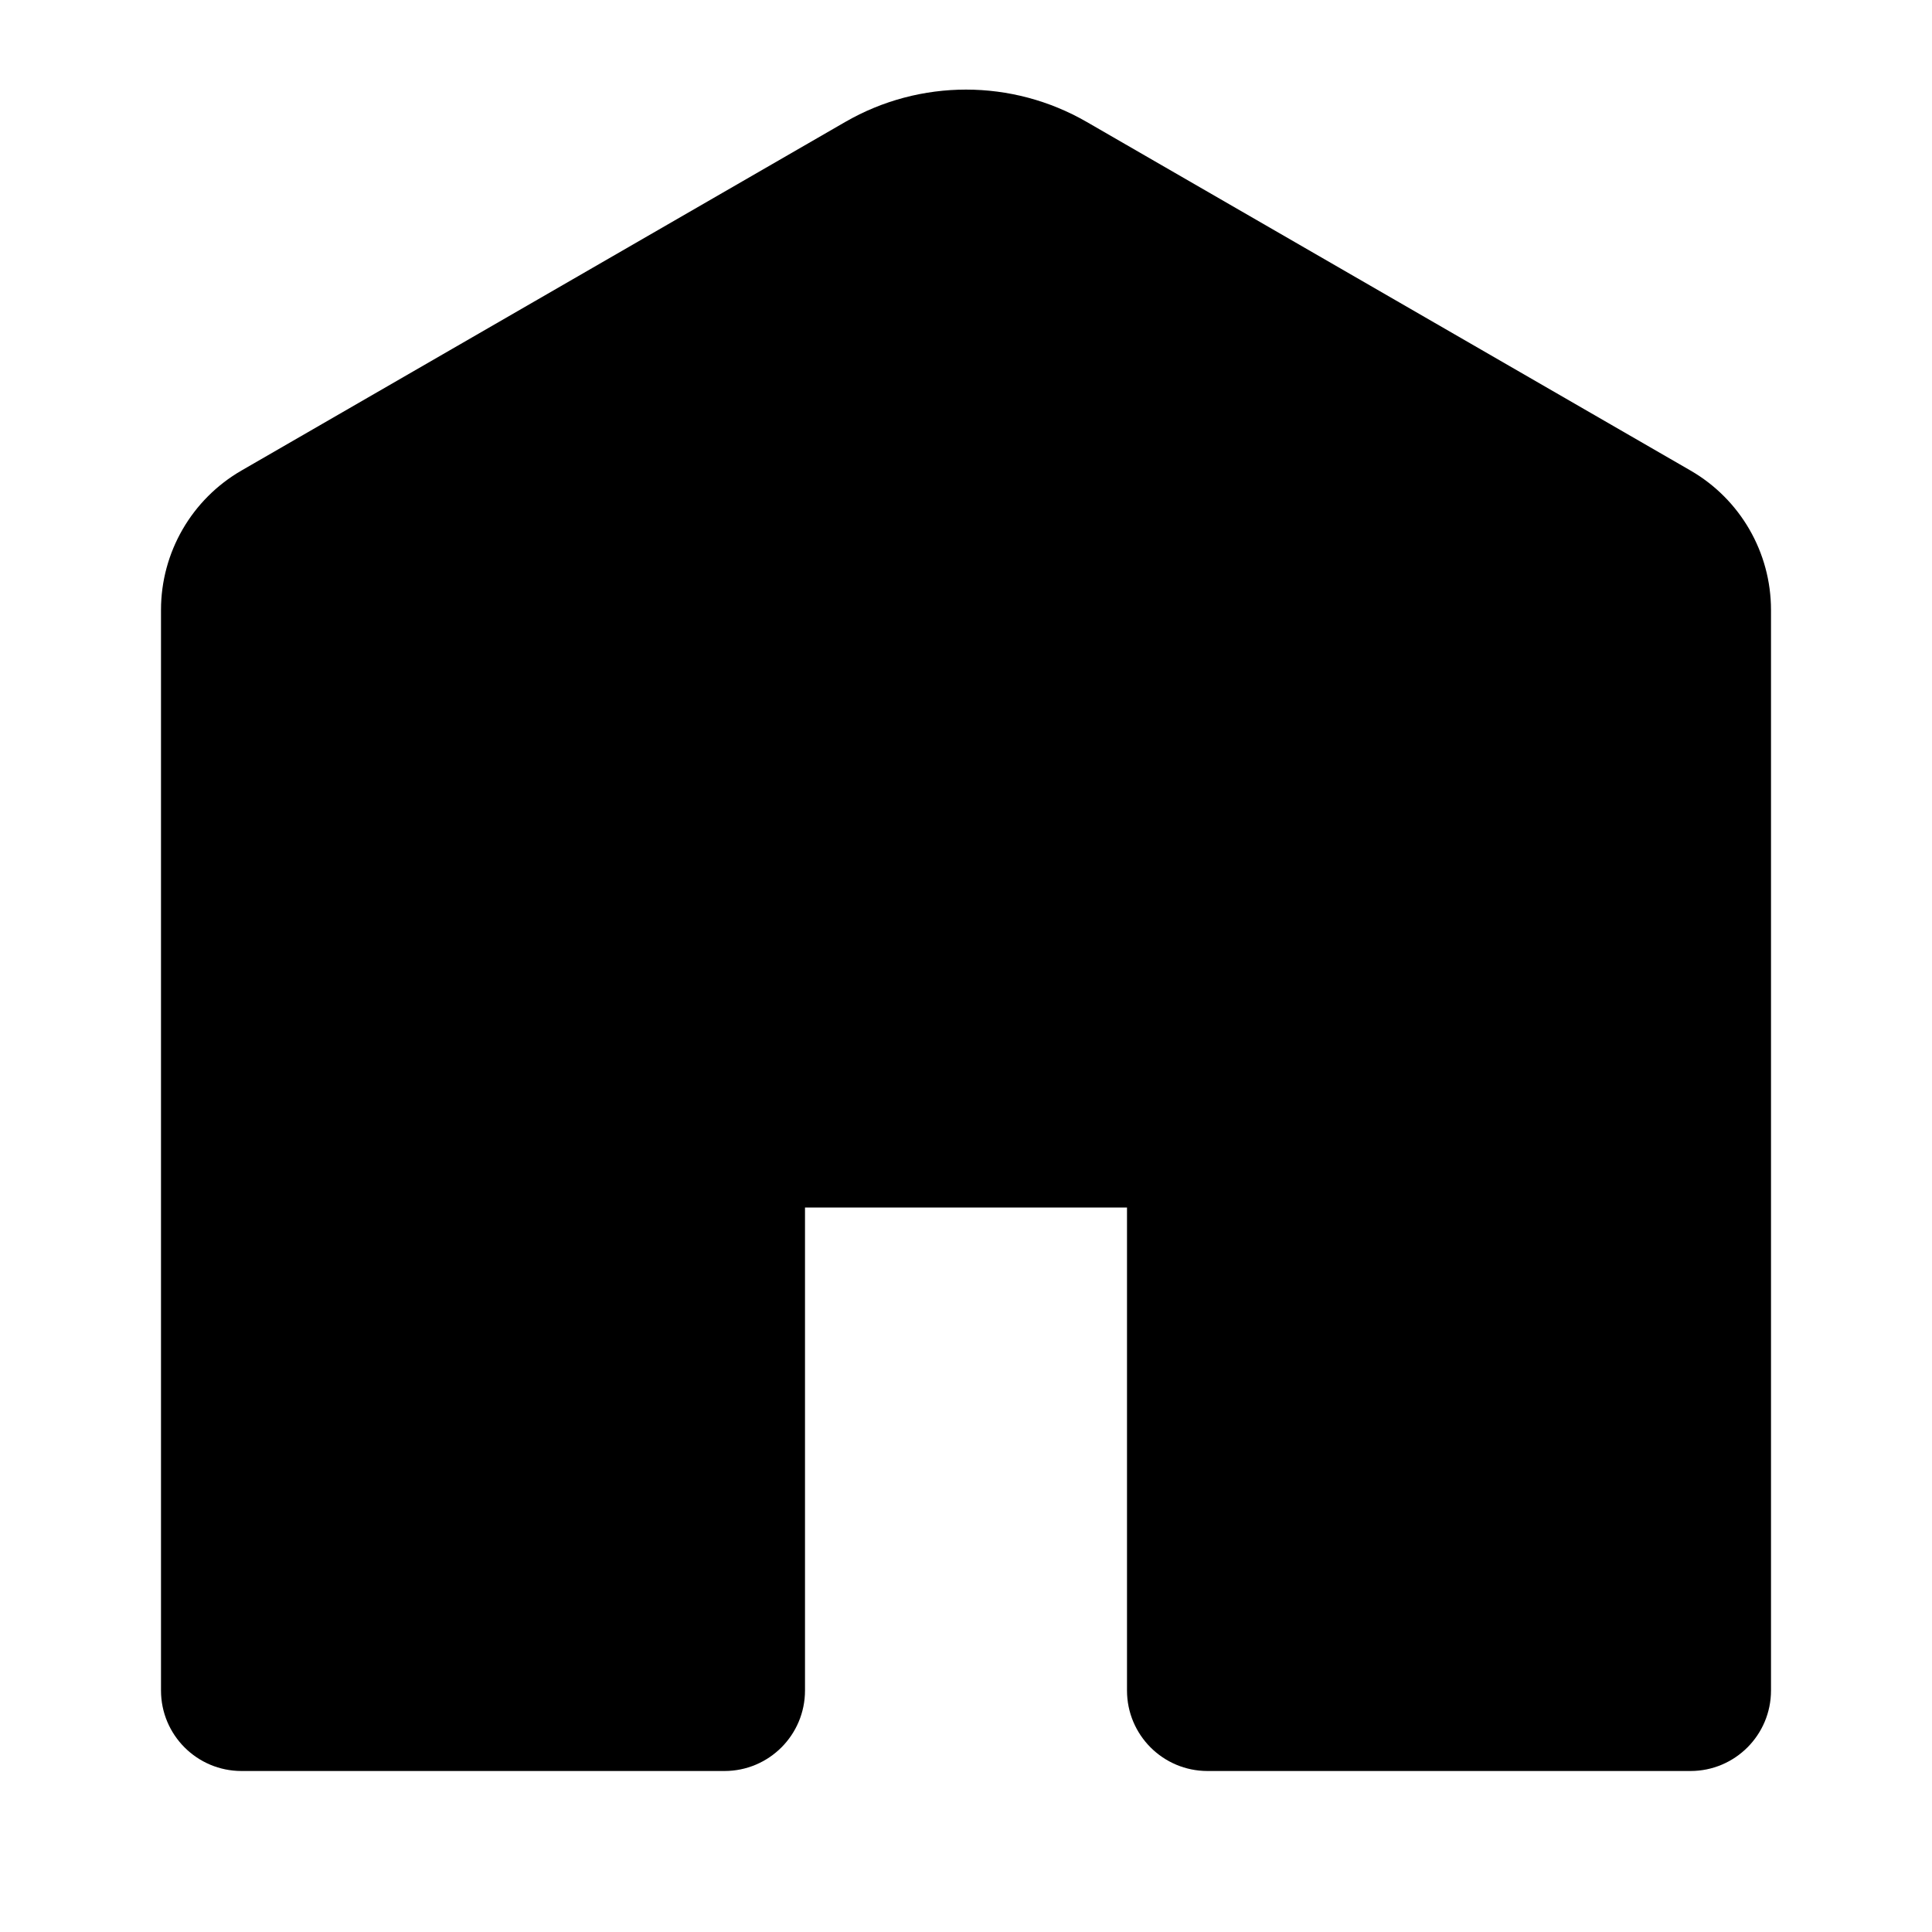
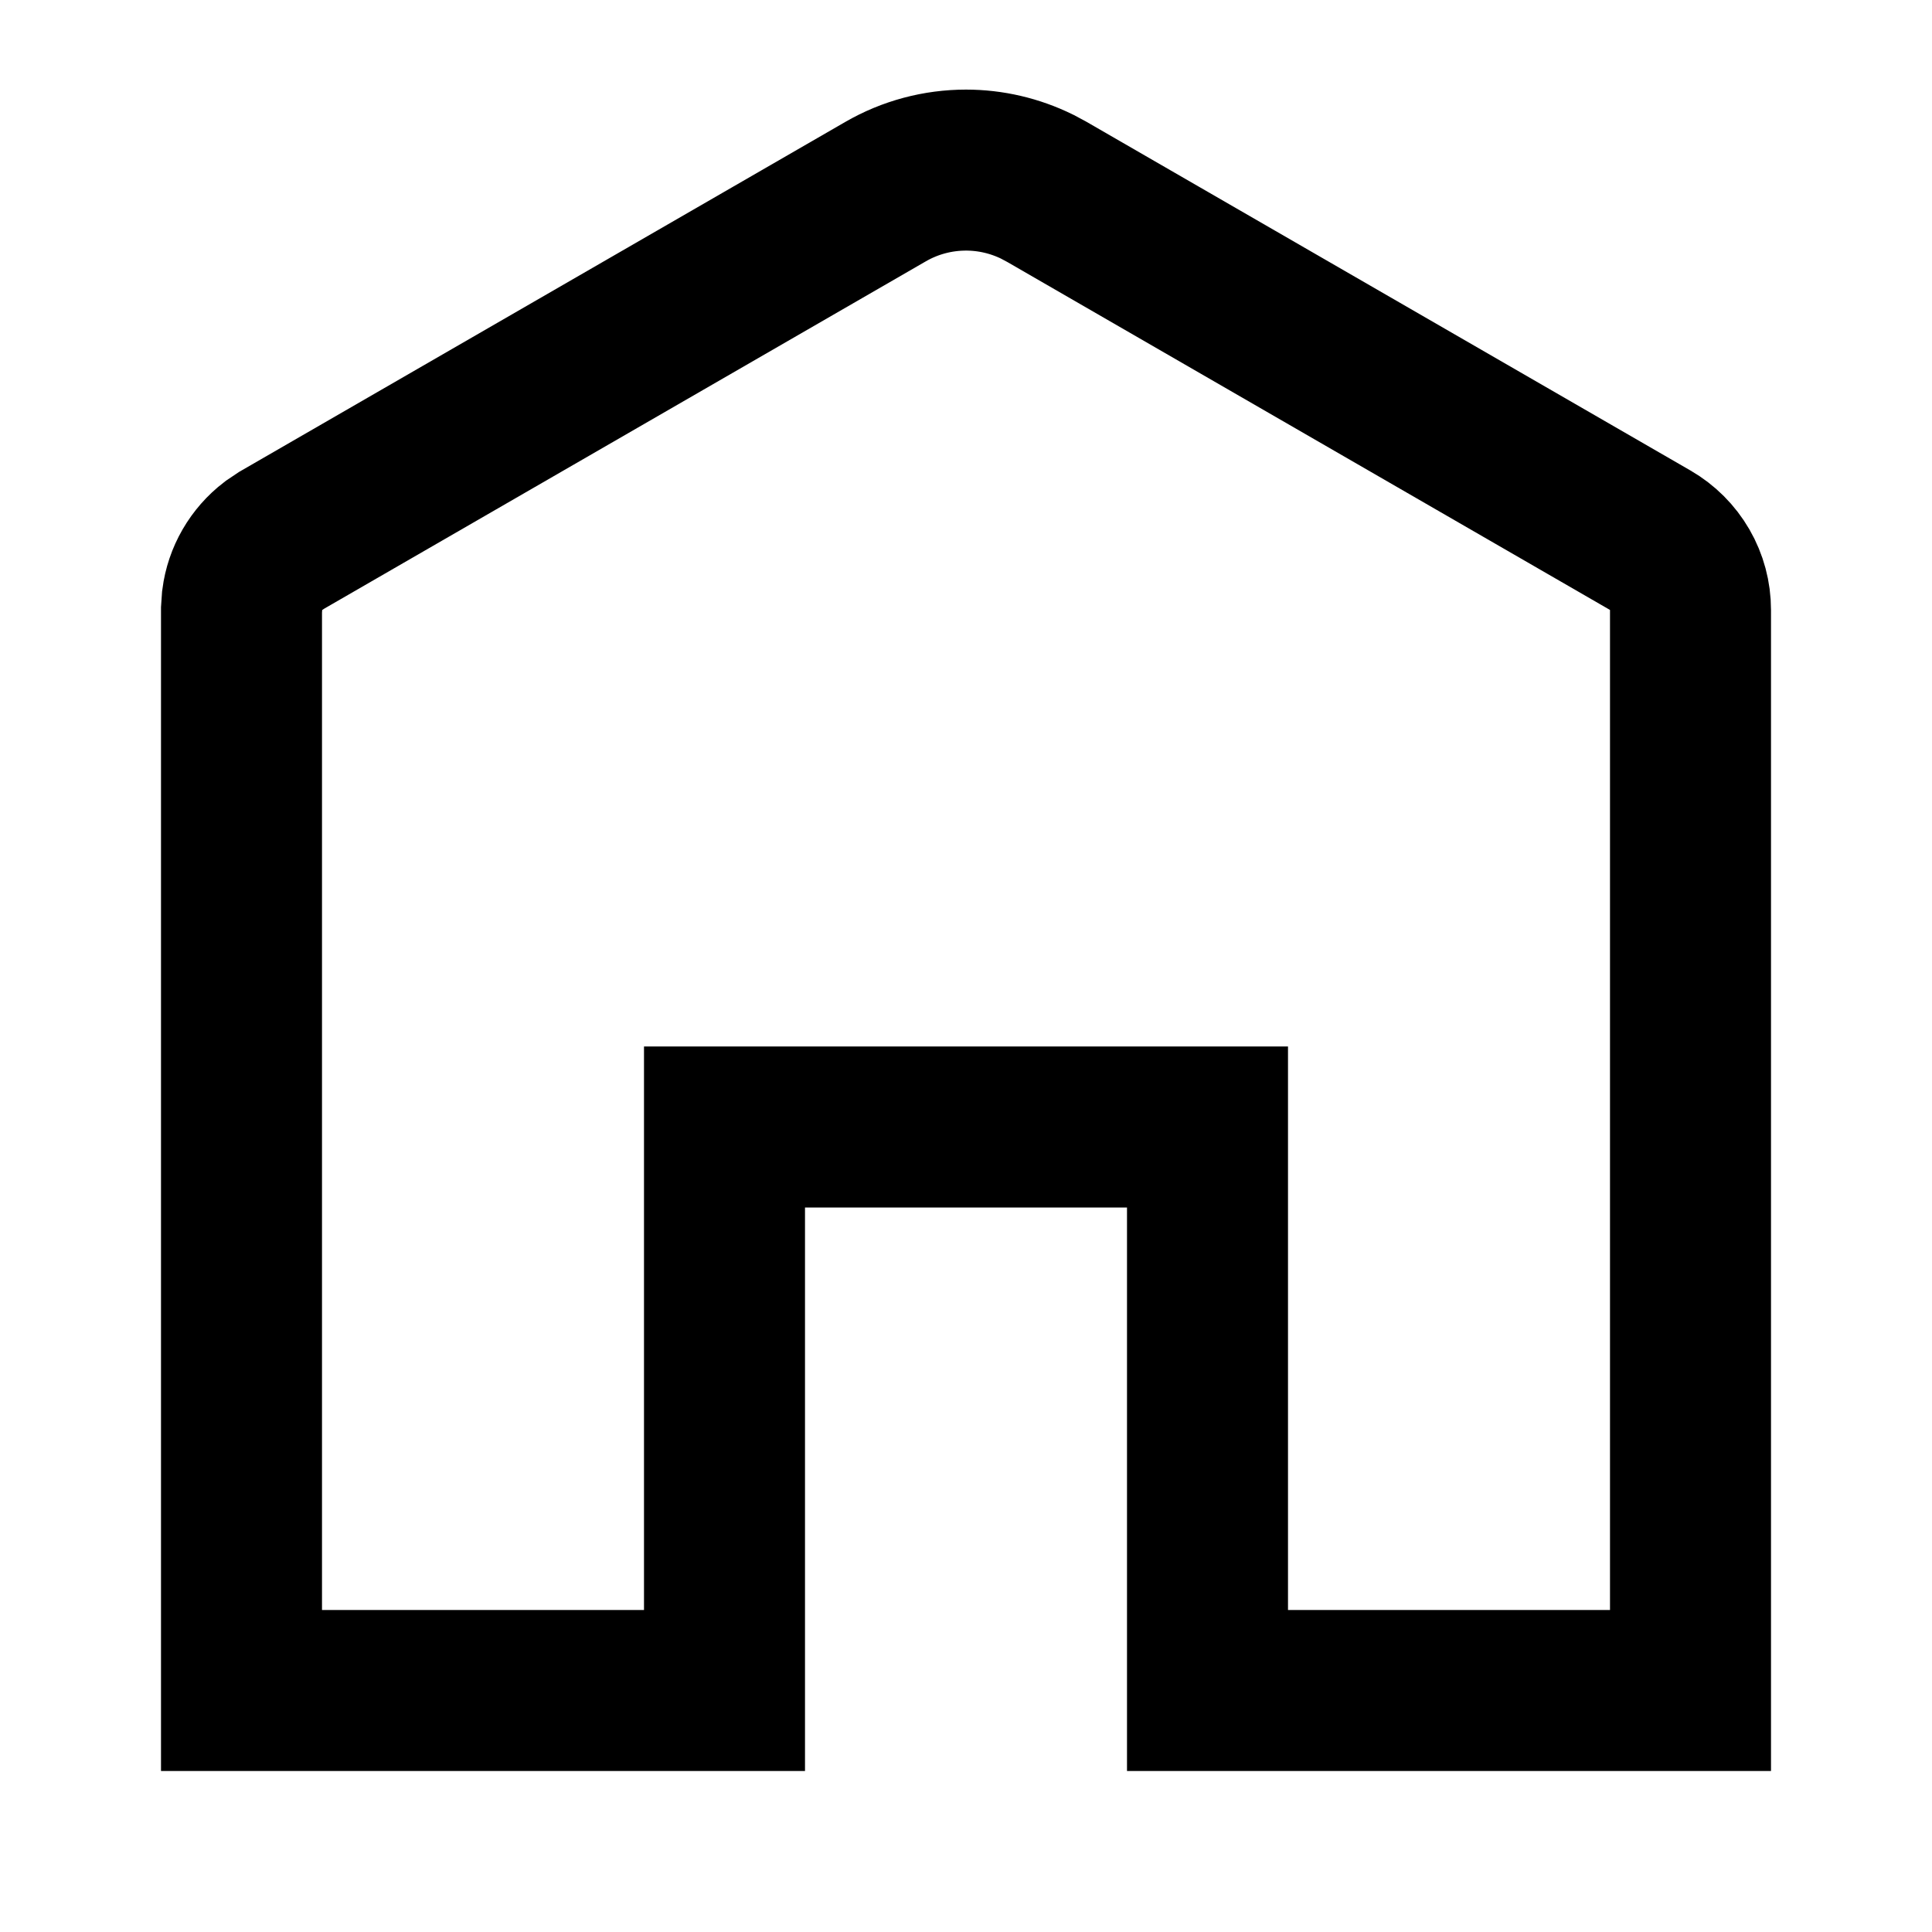
- <svg viewBox="0 0 24 24">
-   <path d="M13.5 1.515a3 3 0 0 0-3 0L3 5.845a2 2 0 0 0-1 1.732V21a1 1 0 0 0 1 1h6a1 1 0 0 0 1-1v-6h4v6a1 1 0 0 0 1 1h6a1 1 0 0 0 1-1V7.577a2 2 0 0 0-1-1.732l-7.5-4.33z" />
+ <svg xmlns="http://www.w3.org/2000/svg" width="24" height="24" viewBox="0 0 24 24" fill="none">
+   <path d="M12 2.113C12.307 2.113 12.609 2.184 12.884 2.319L13 2.381L20.5 6.711C20.652 6.799 20.778 6.925 20.866 7.077C20.954 7.229 21 7.401 21 7.577V21H15V14H9V21H3V7.577L3.009 7.446C3.026 7.316 3.068 7.191 3.134 7.077C3.2 6.963 3.287 6.864 3.391 6.784L3.5 6.711L11 2.381C11.304 2.205 11.649 2.113 12 2.113Z" stroke="black" stroke-width="2" />
</svg>
